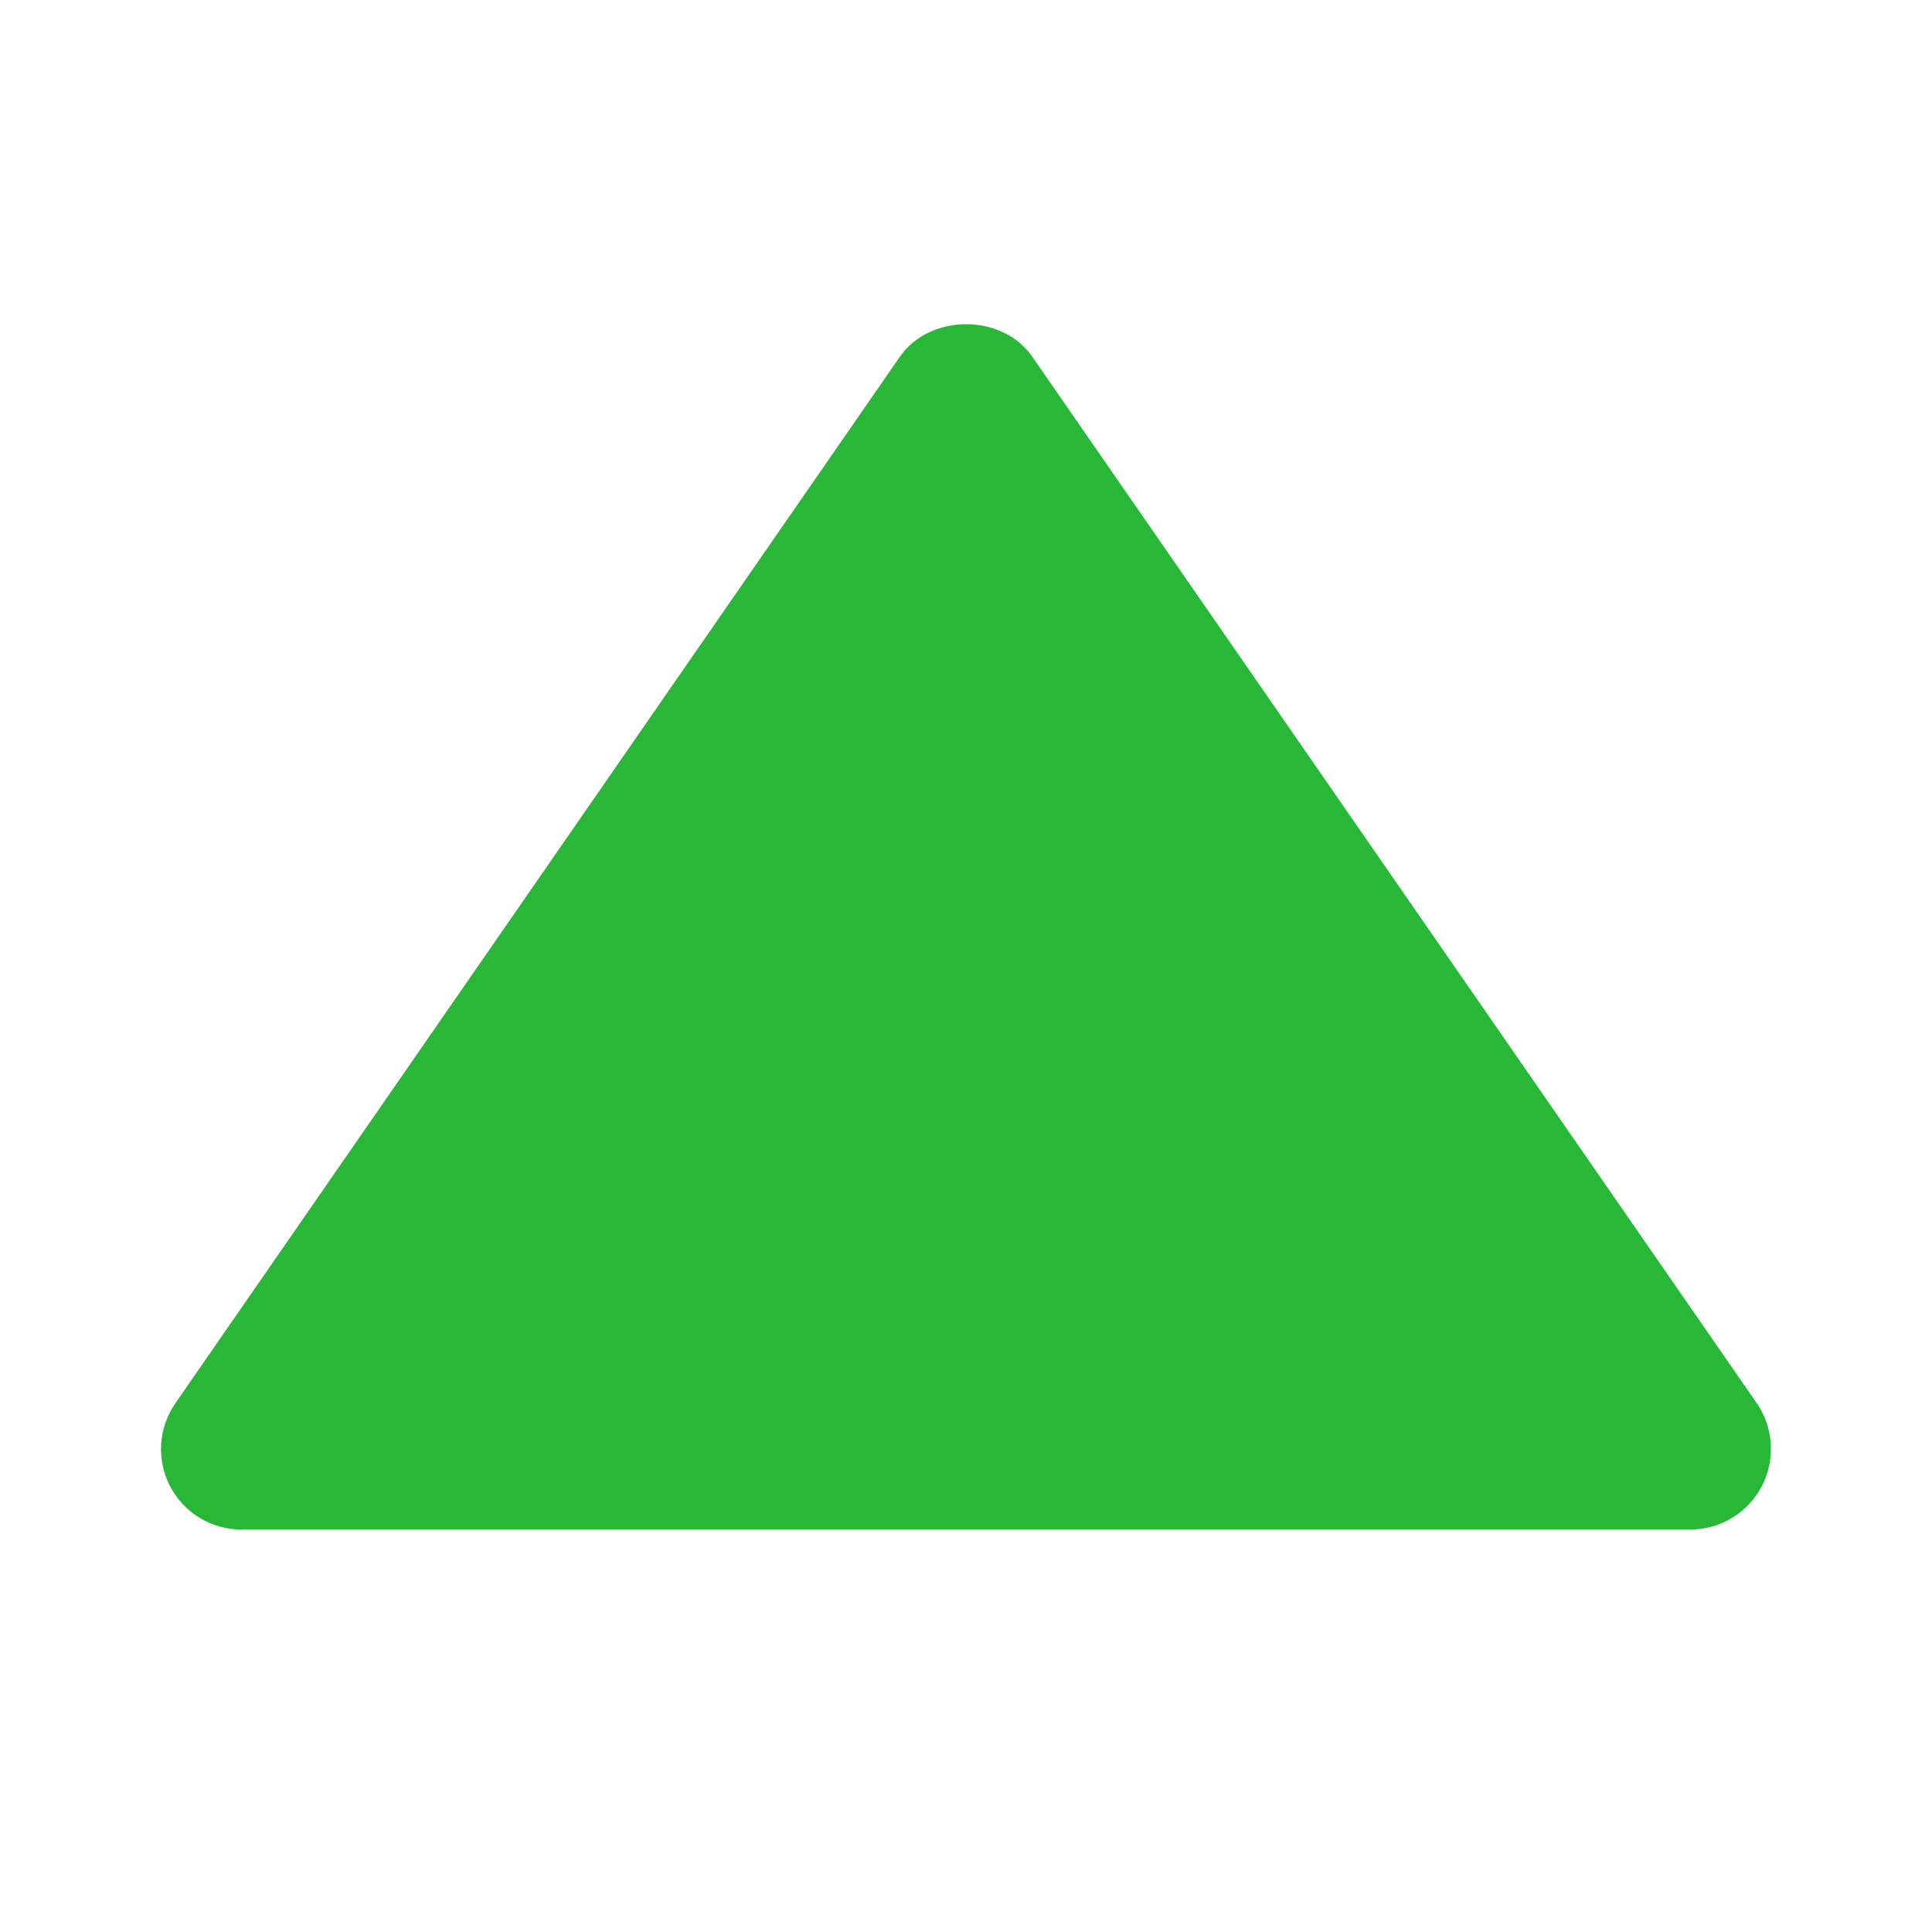
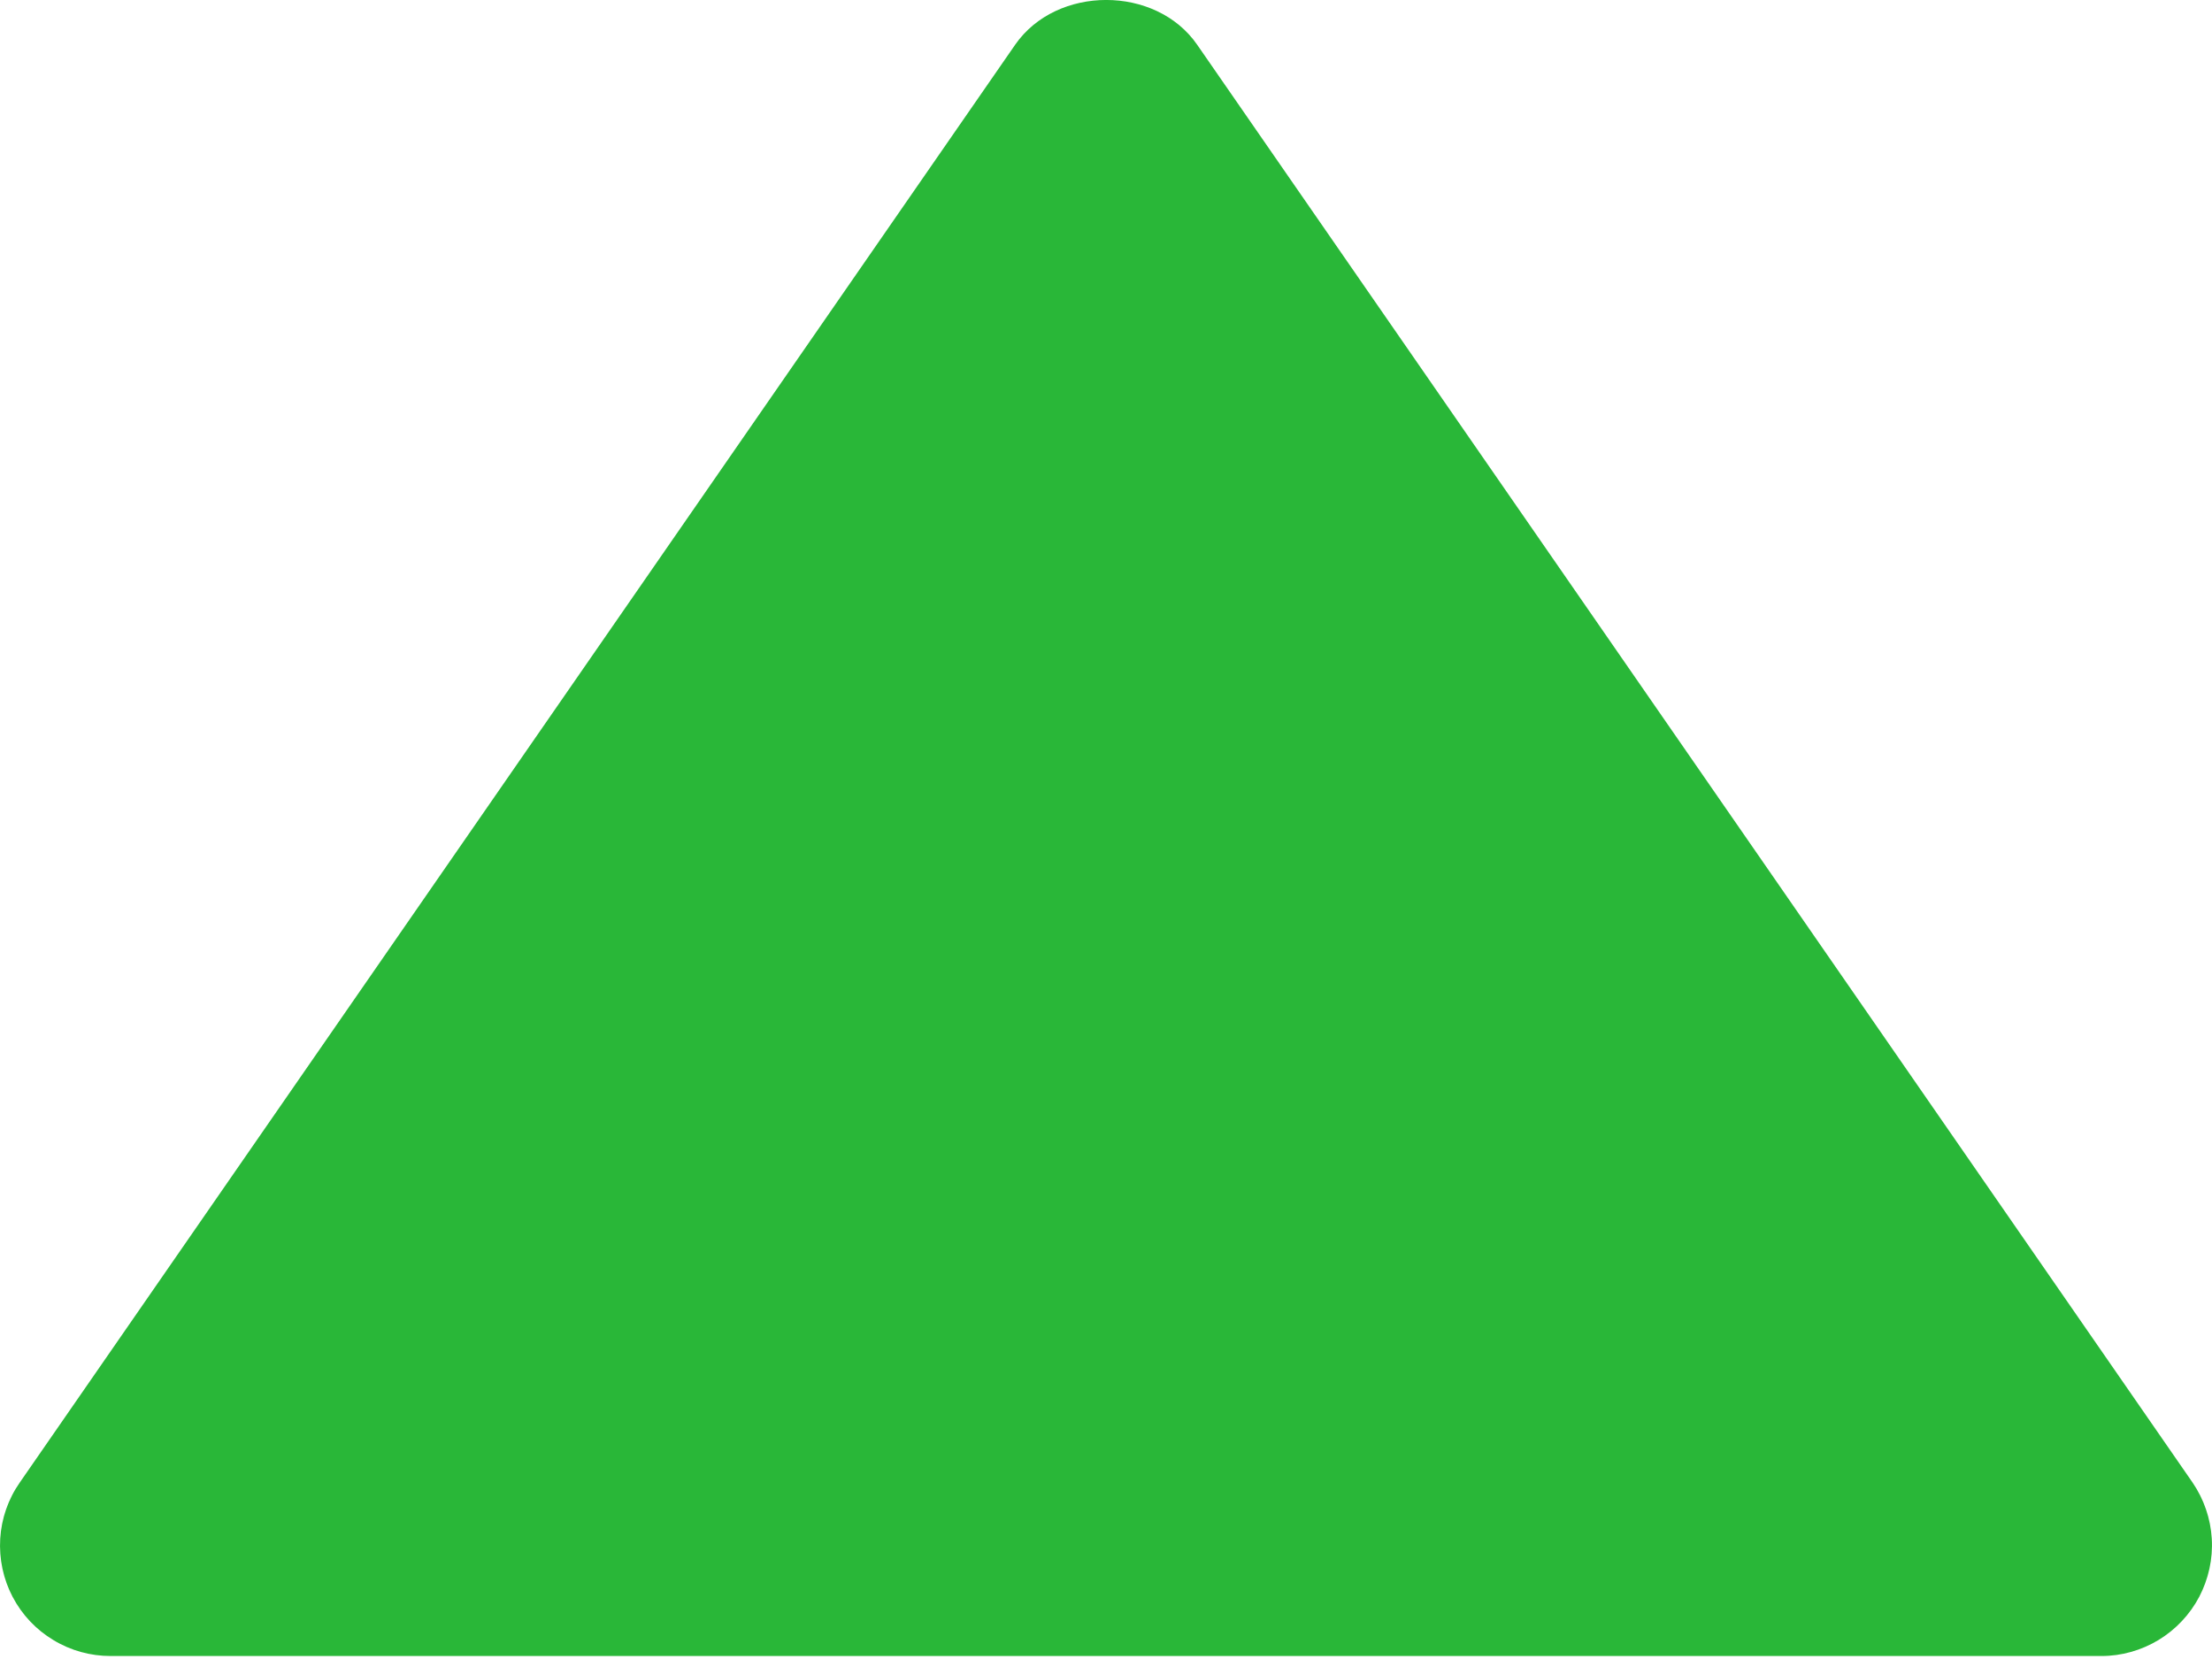
- <svg xmlns="http://www.w3.org/2000/svg" width="48" height="48" viewBox="0 0 48 48" fill="none">
-   <path d="M6.001 38.001H42.001C42.366 38 42.723 37.9 43.035 37.71C43.346 37.521 43.6 37.251 43.77 36.928C43.939 36.605 44.017 36.242 43.995 35.879C43.974 35.515 43.853 35.164 43.647 34.863L25.647 8.863C24.901 7.785 23.105 7.785 22.357 8.863L4.357 34.863C4.149 35.163 4.027 35.514 4.004 35.879C3.981 36.243 4.059 36.607 4.228 36.93C4.398 37.254 4.652 37.525 4.965 37.714C5.278 37.902 5.636 38.002 6.001 38.001Z" fill="#29B738" />
+ <svg xmlns="http://www.w3.org/2000/svg" width="20" height="15" viewBox="0 0 20 15" fill="none">
+   <path d="M1.001 14.973H19.001C19.183 14.973 19.361 14.922 19.517 14.828C19.673 14.733 19.8 14.598 19.885 14.437C19.969 14.275 20.009 14.094 19.998 13.912C19.987 13.73 19.927 13.555 19.824 13.404L10.824 0.404C10.451 -0.135 9.553 -0.135 9.179 0.404L0.179 13.404C0.074 13.554 0.013 13.73 0.002 13.912C-0.009 14.094 0.029 14.276 0.114 14.438C0.199 14.6 0.326 14.735 0.483 14.829C0.639 14.924 0.818 14.973 1.001 14.973Z" fill="#29B738" />
</svg>
